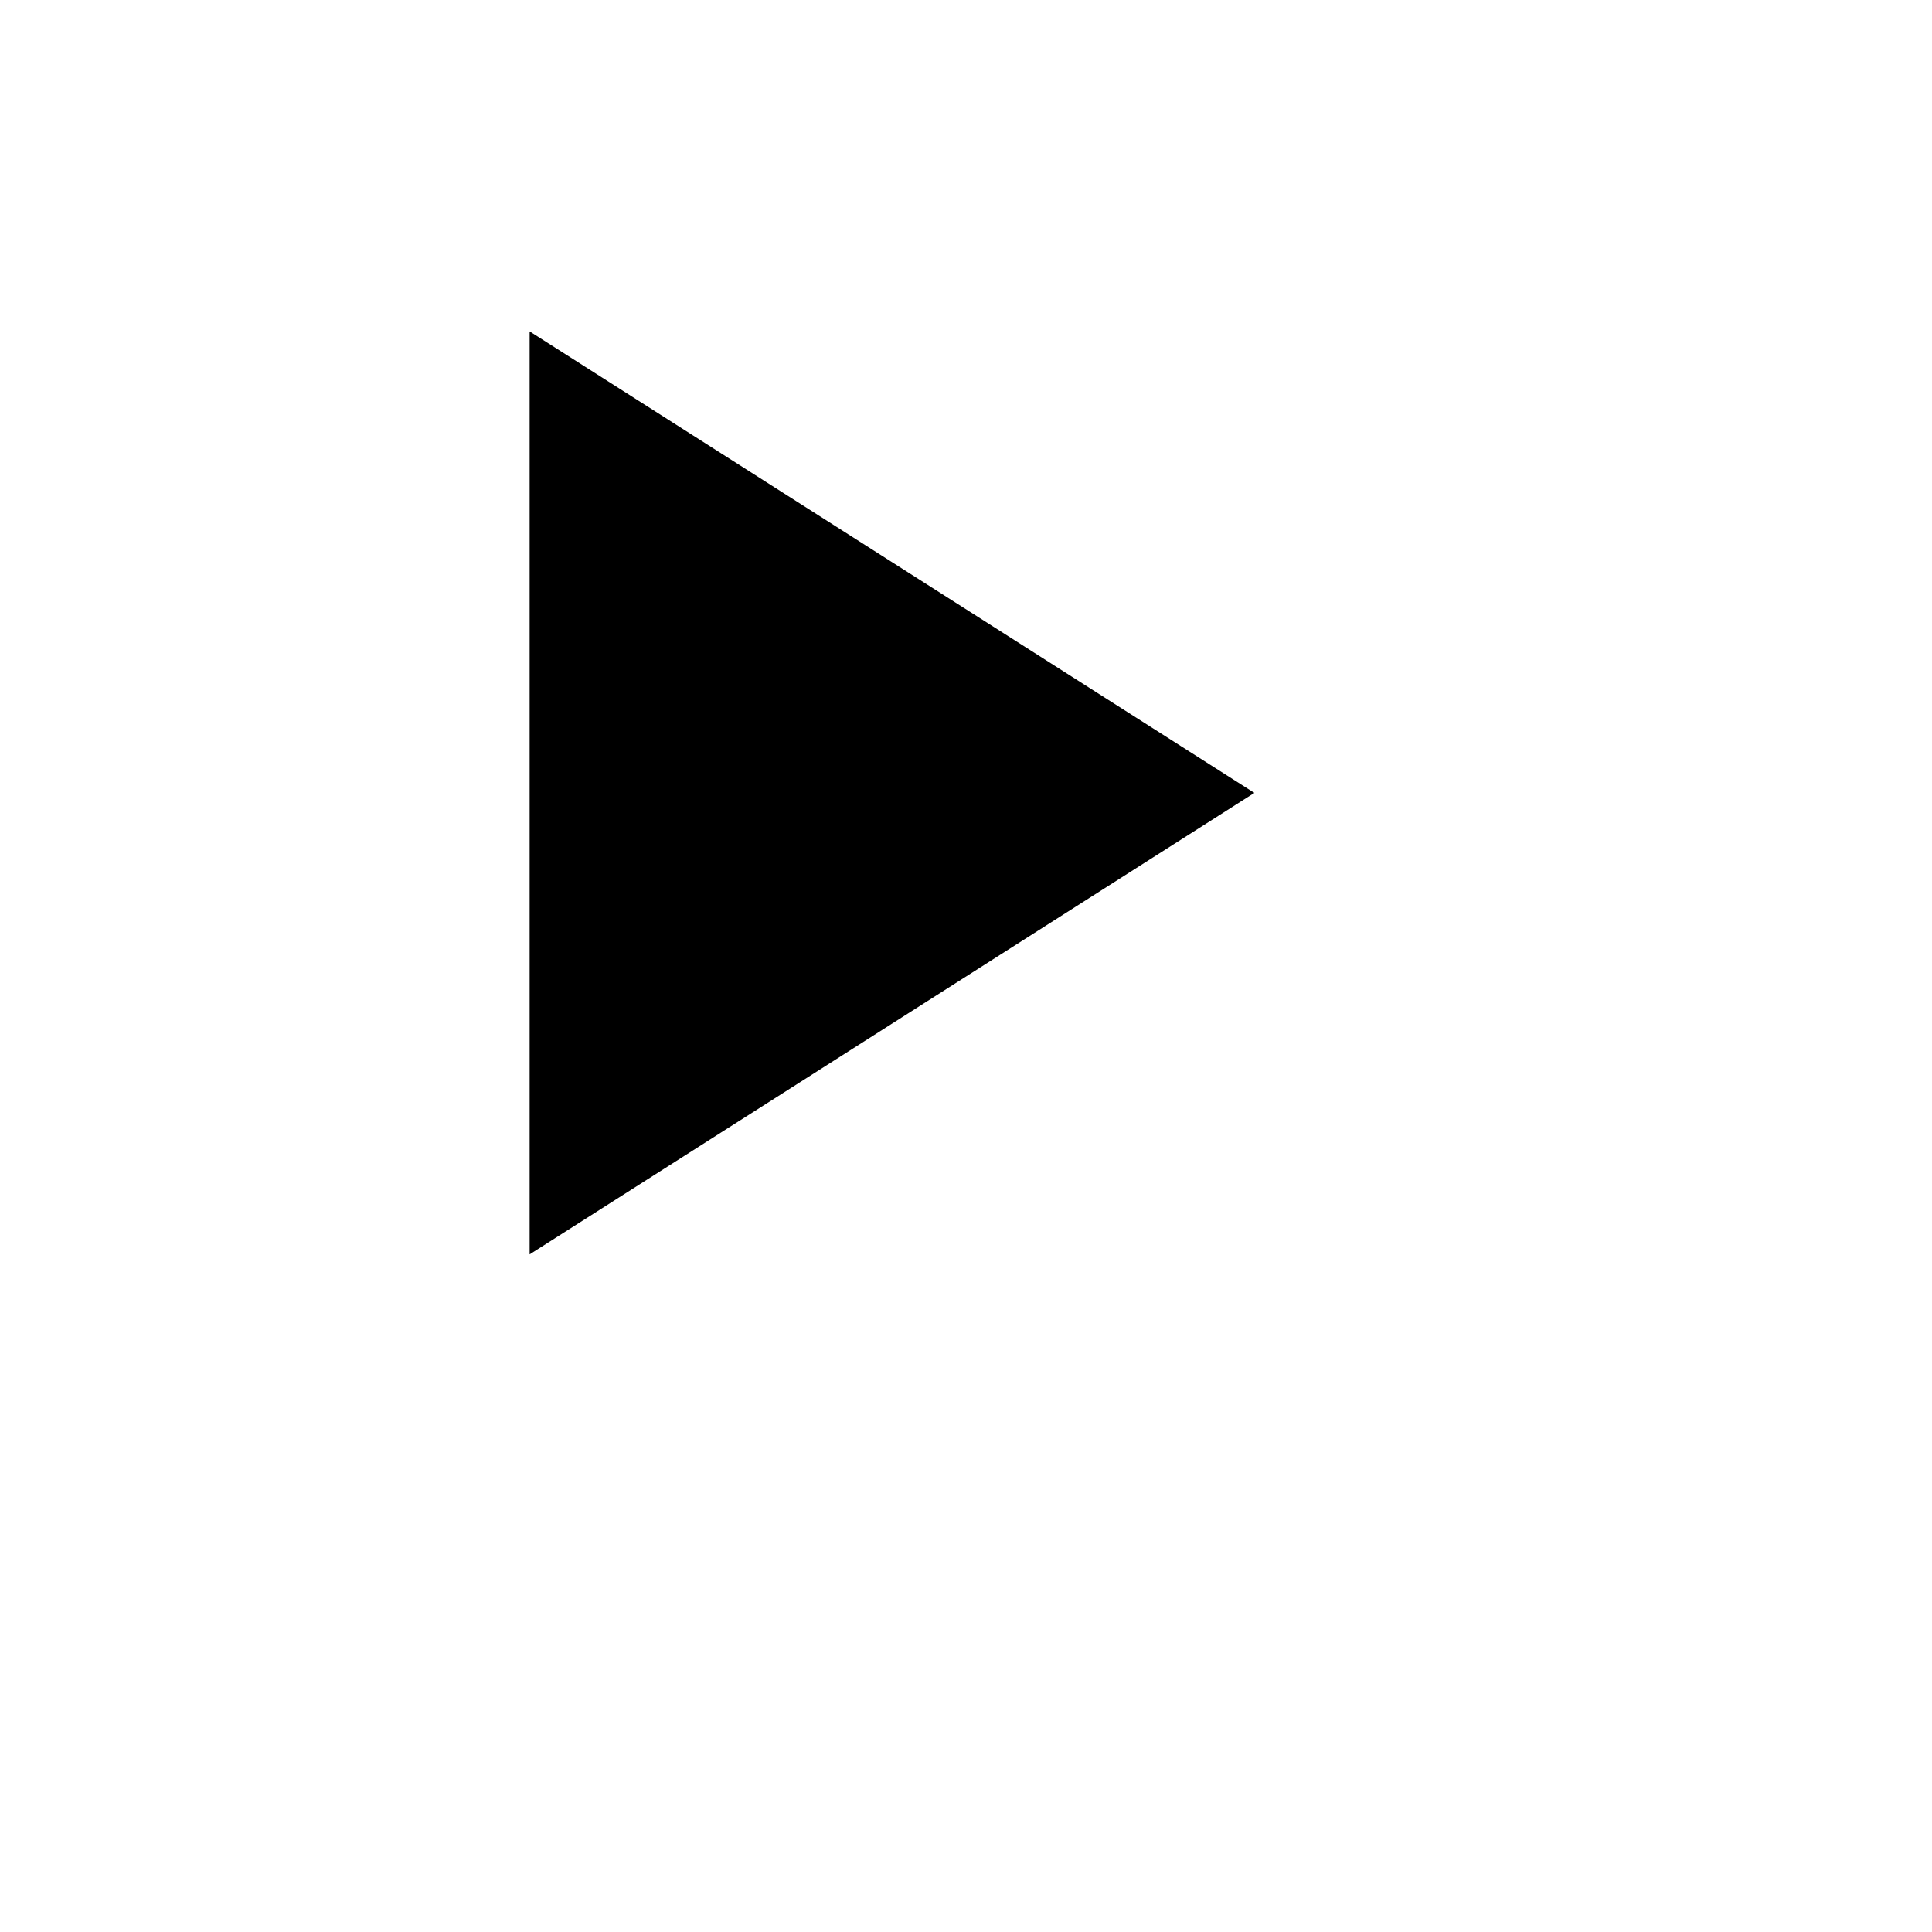
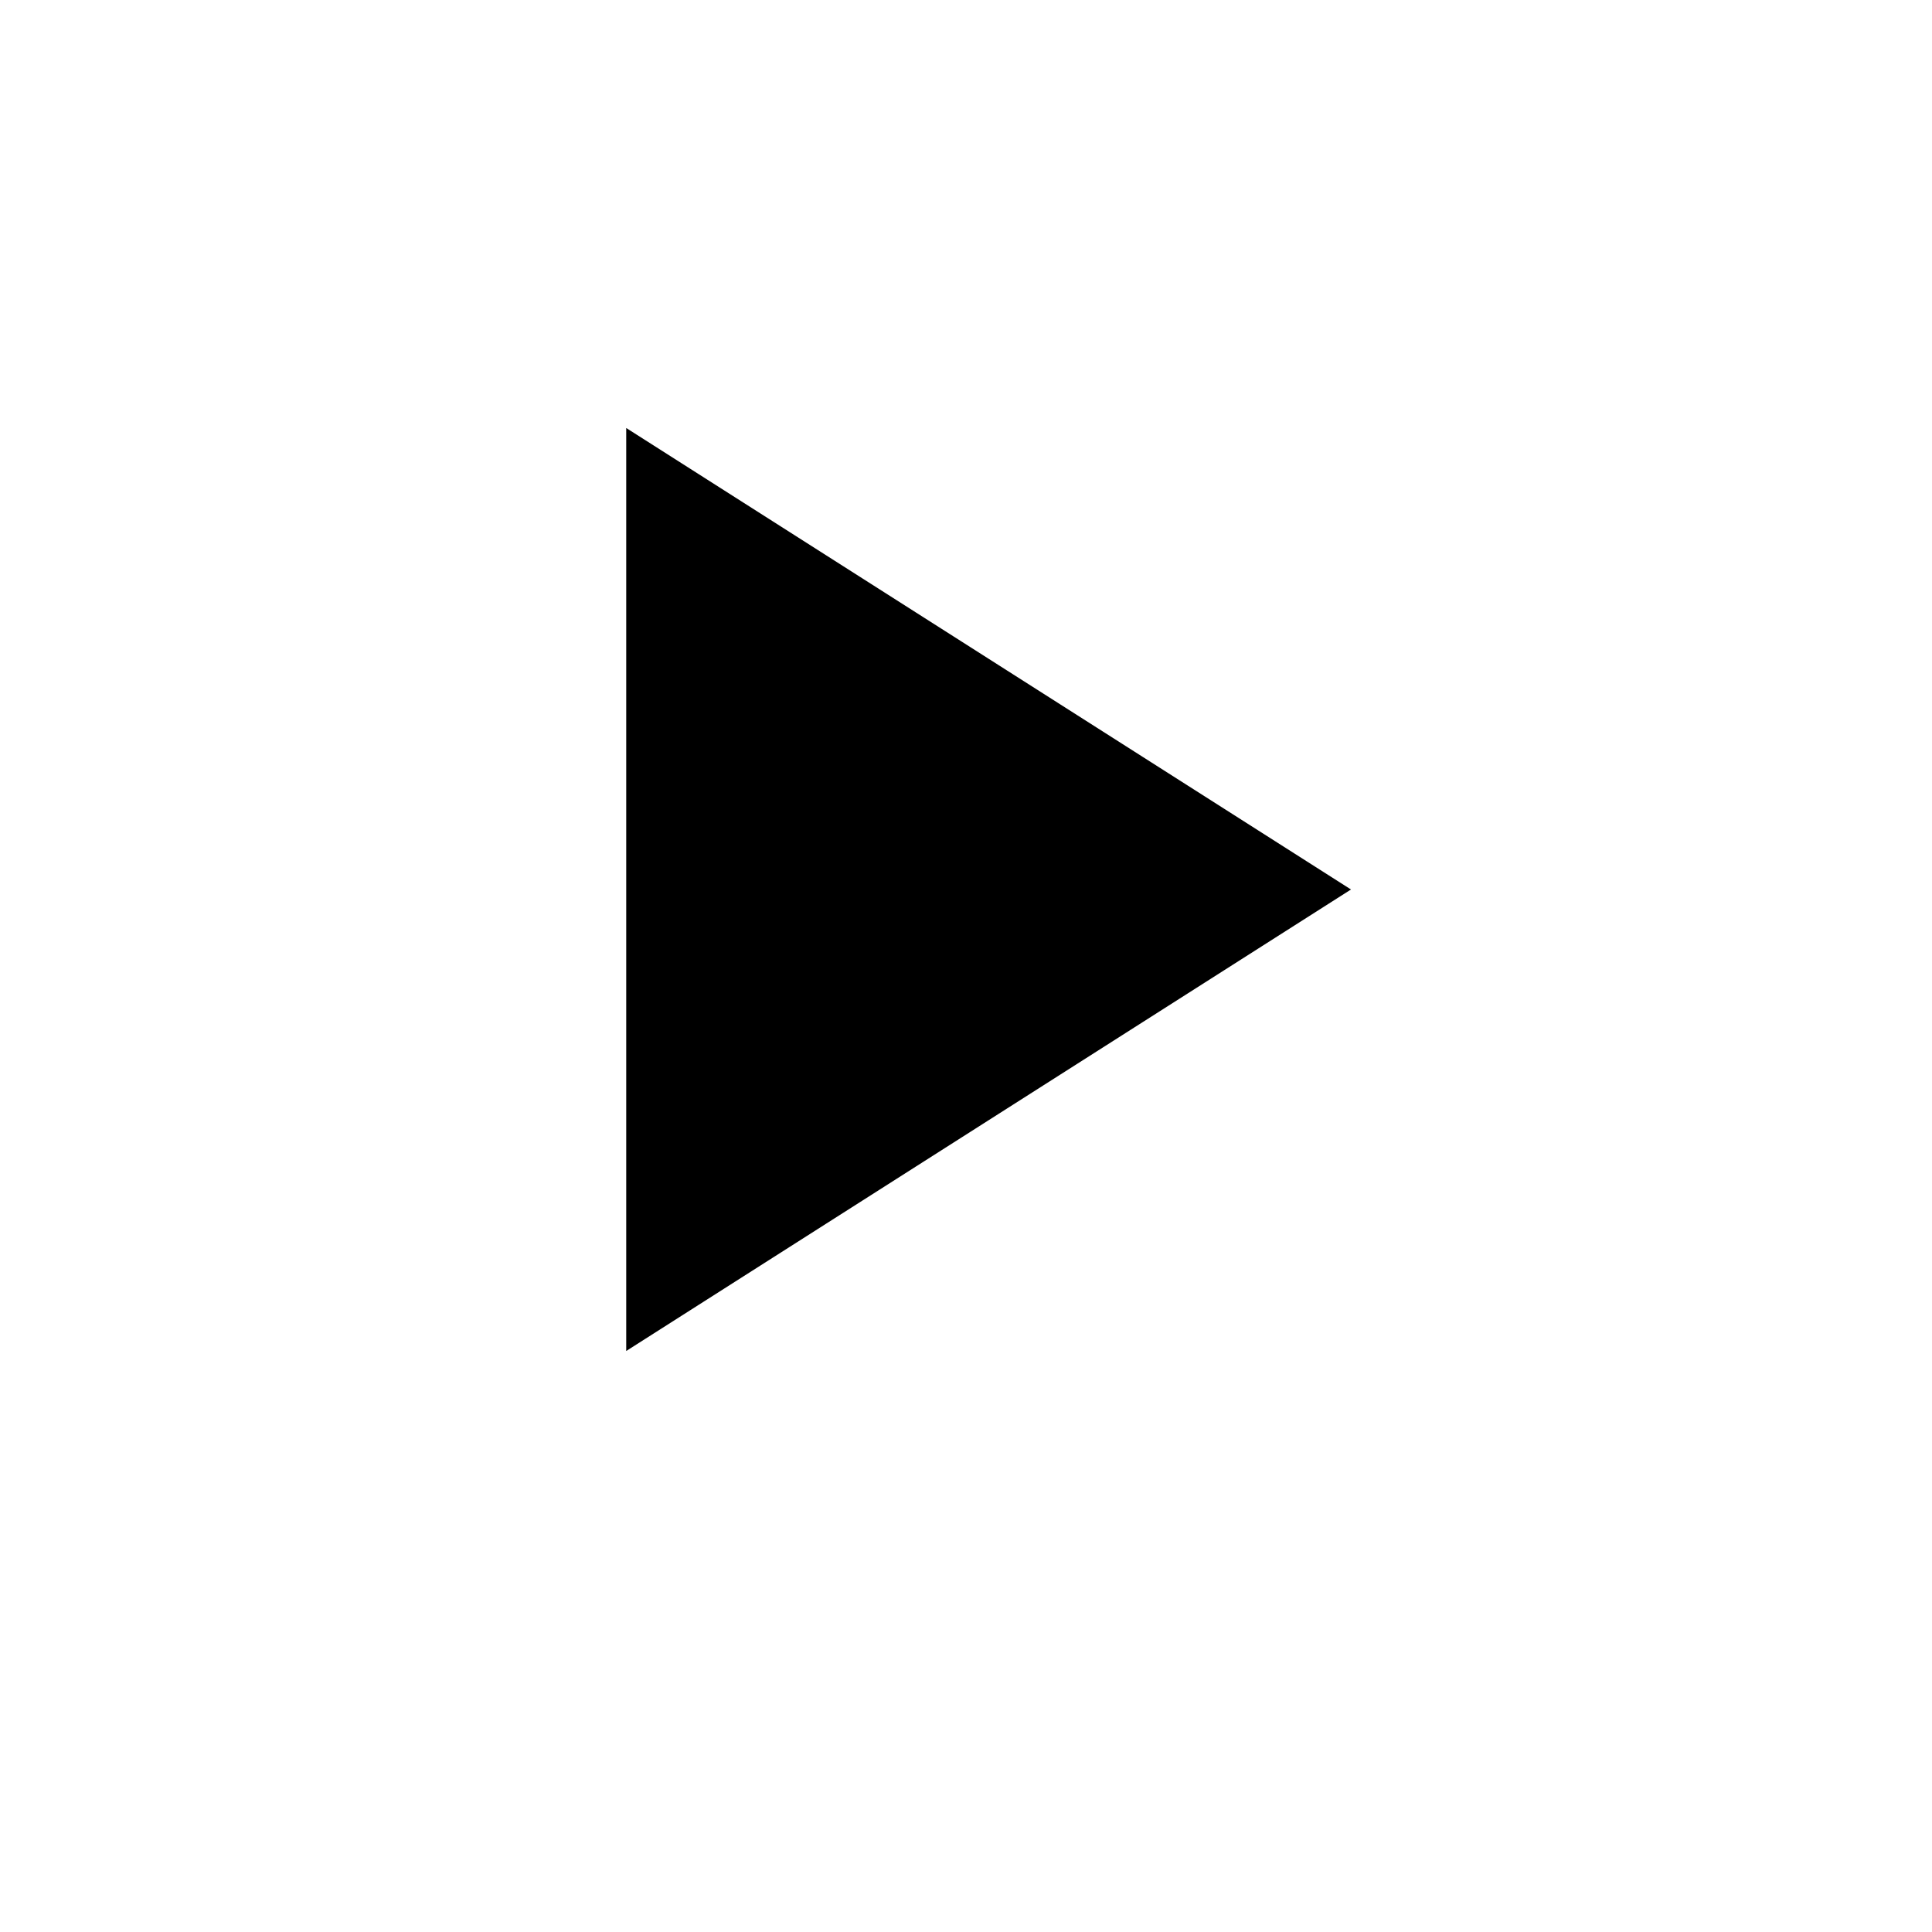
<svg xmlns="http://www.w3.org/2000/svg" width="40" height="40" viewBox="0 0 40 40">
-   <path transform="scale(0.0320625 0.0320625)" d="M576,363L810,512L576,661zM342,214L576,363L576,661L342,810z" />
+   <path transform="translate(2,2) scale(0.0320625 0.0320625)" d="M576,363L810,512L576,661zM342,214L576,363L576,661L342,810z" />
</svg>
